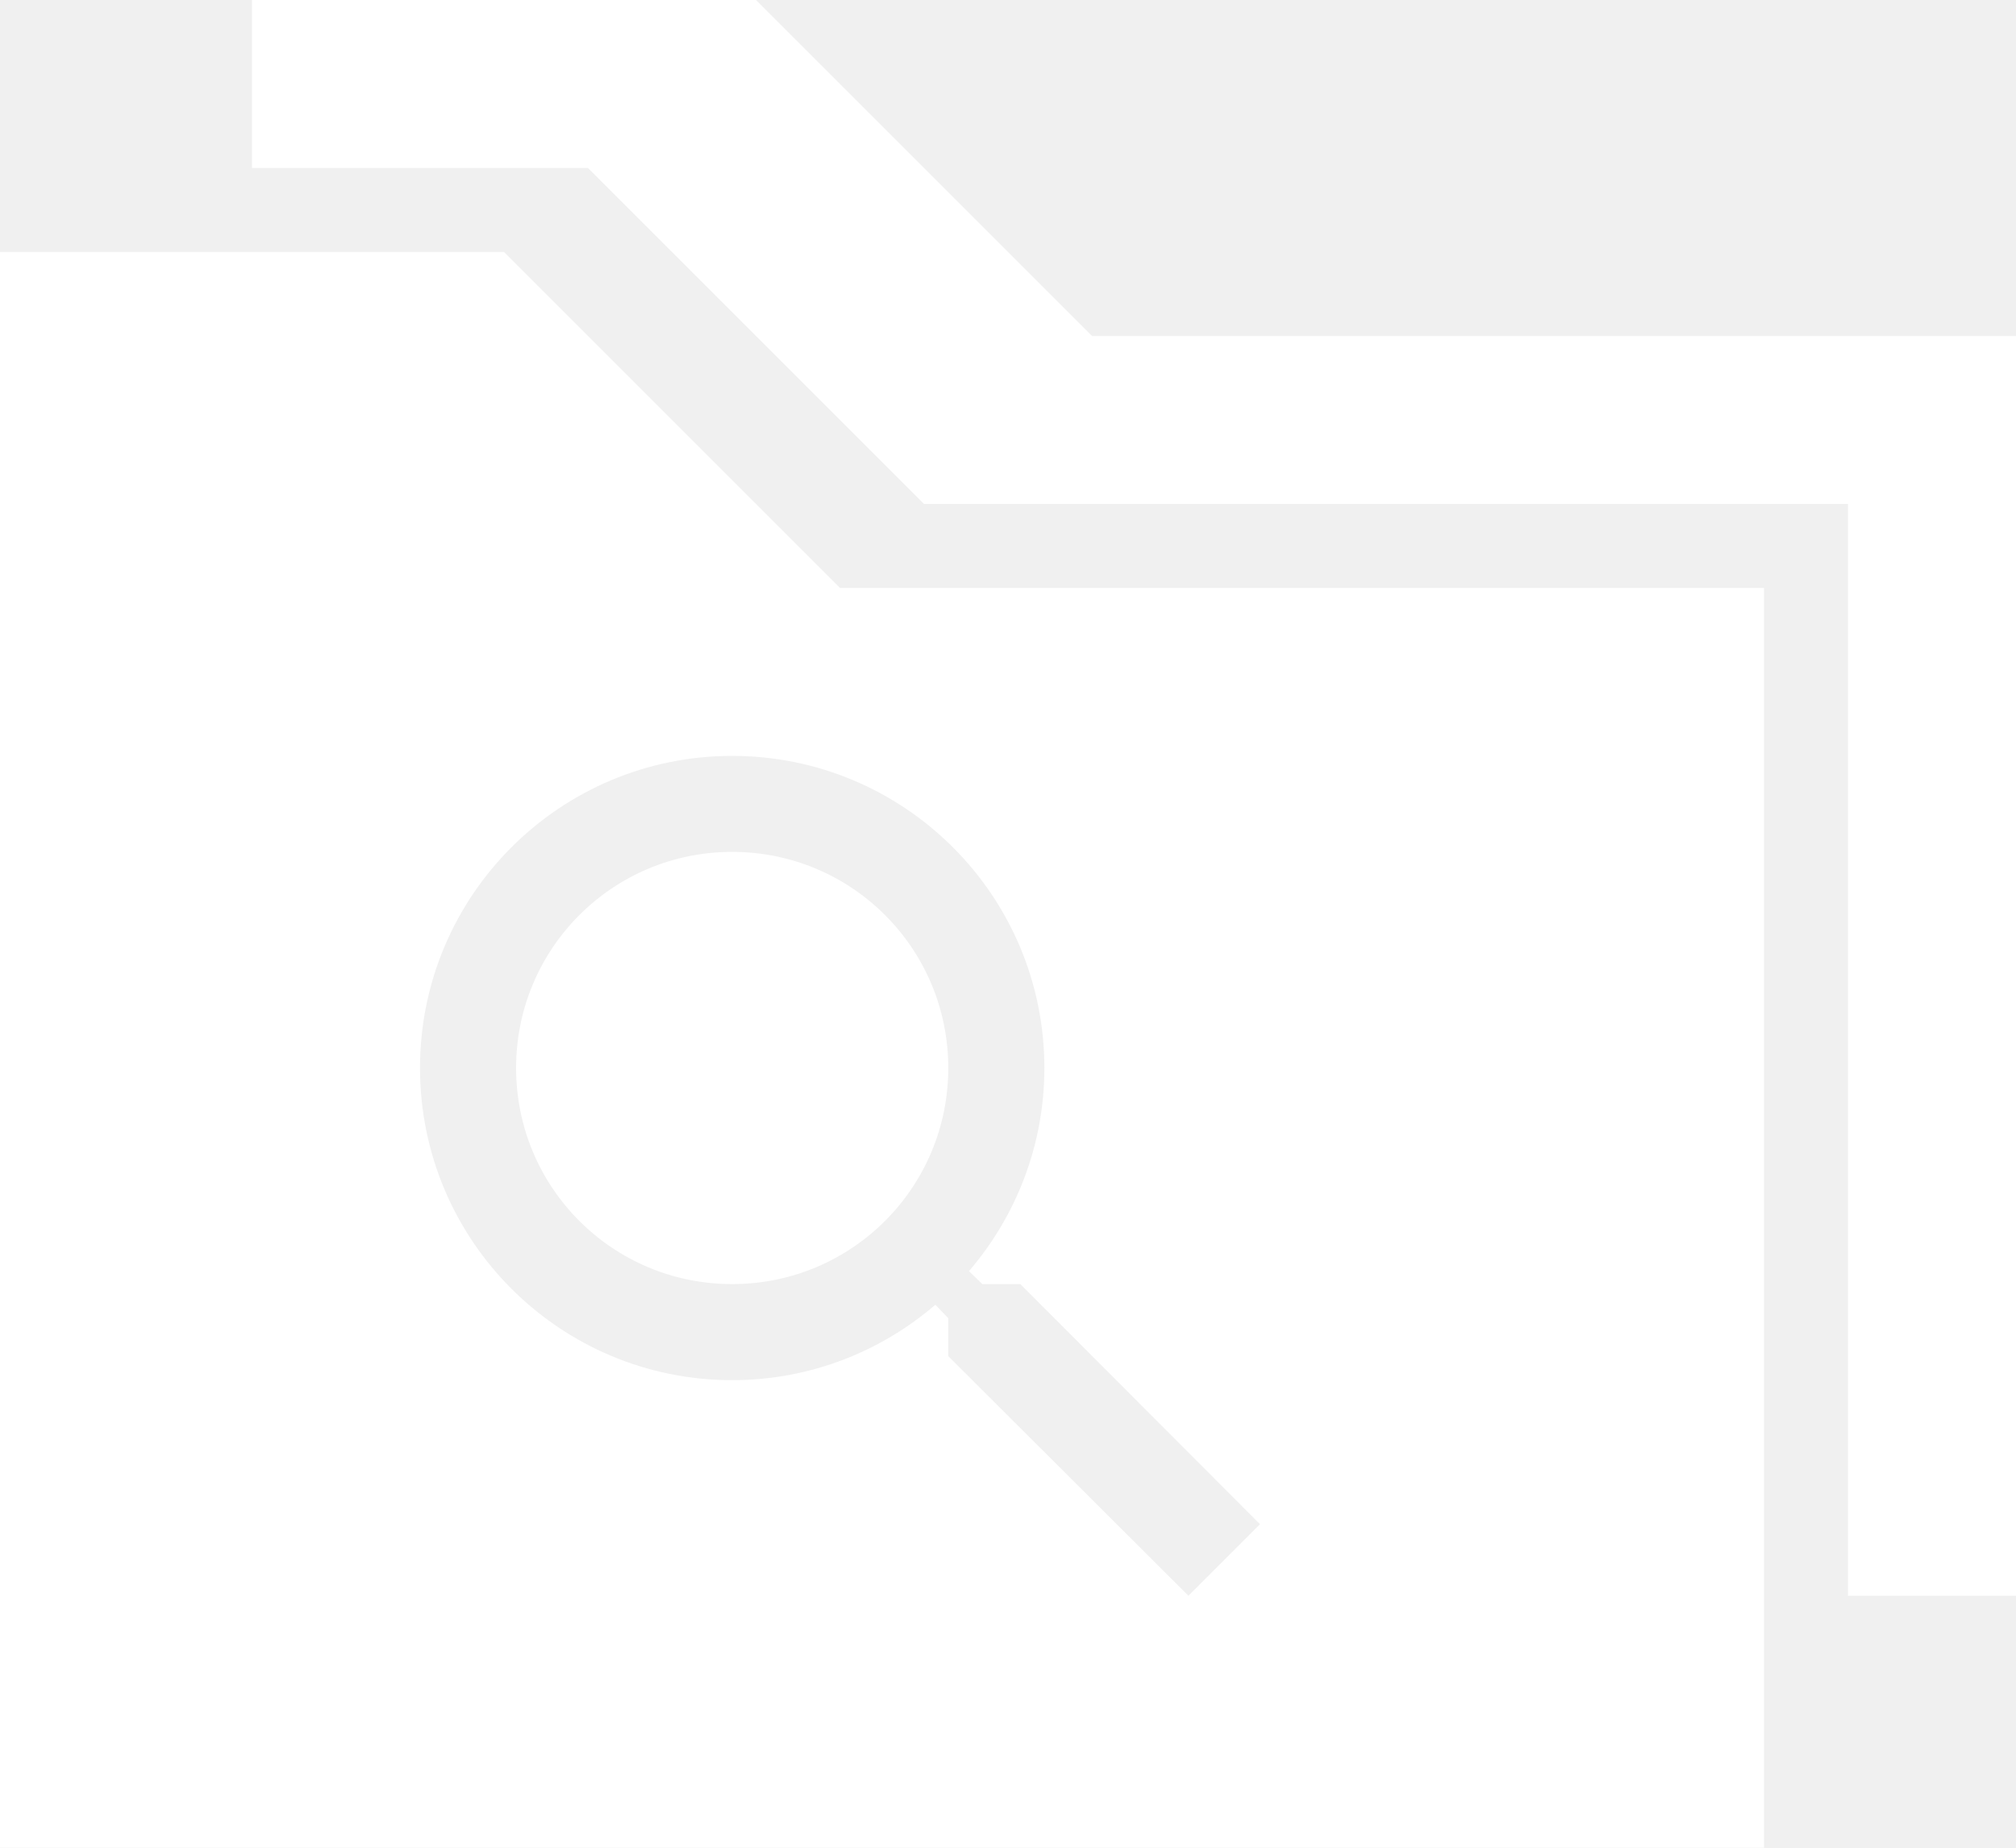
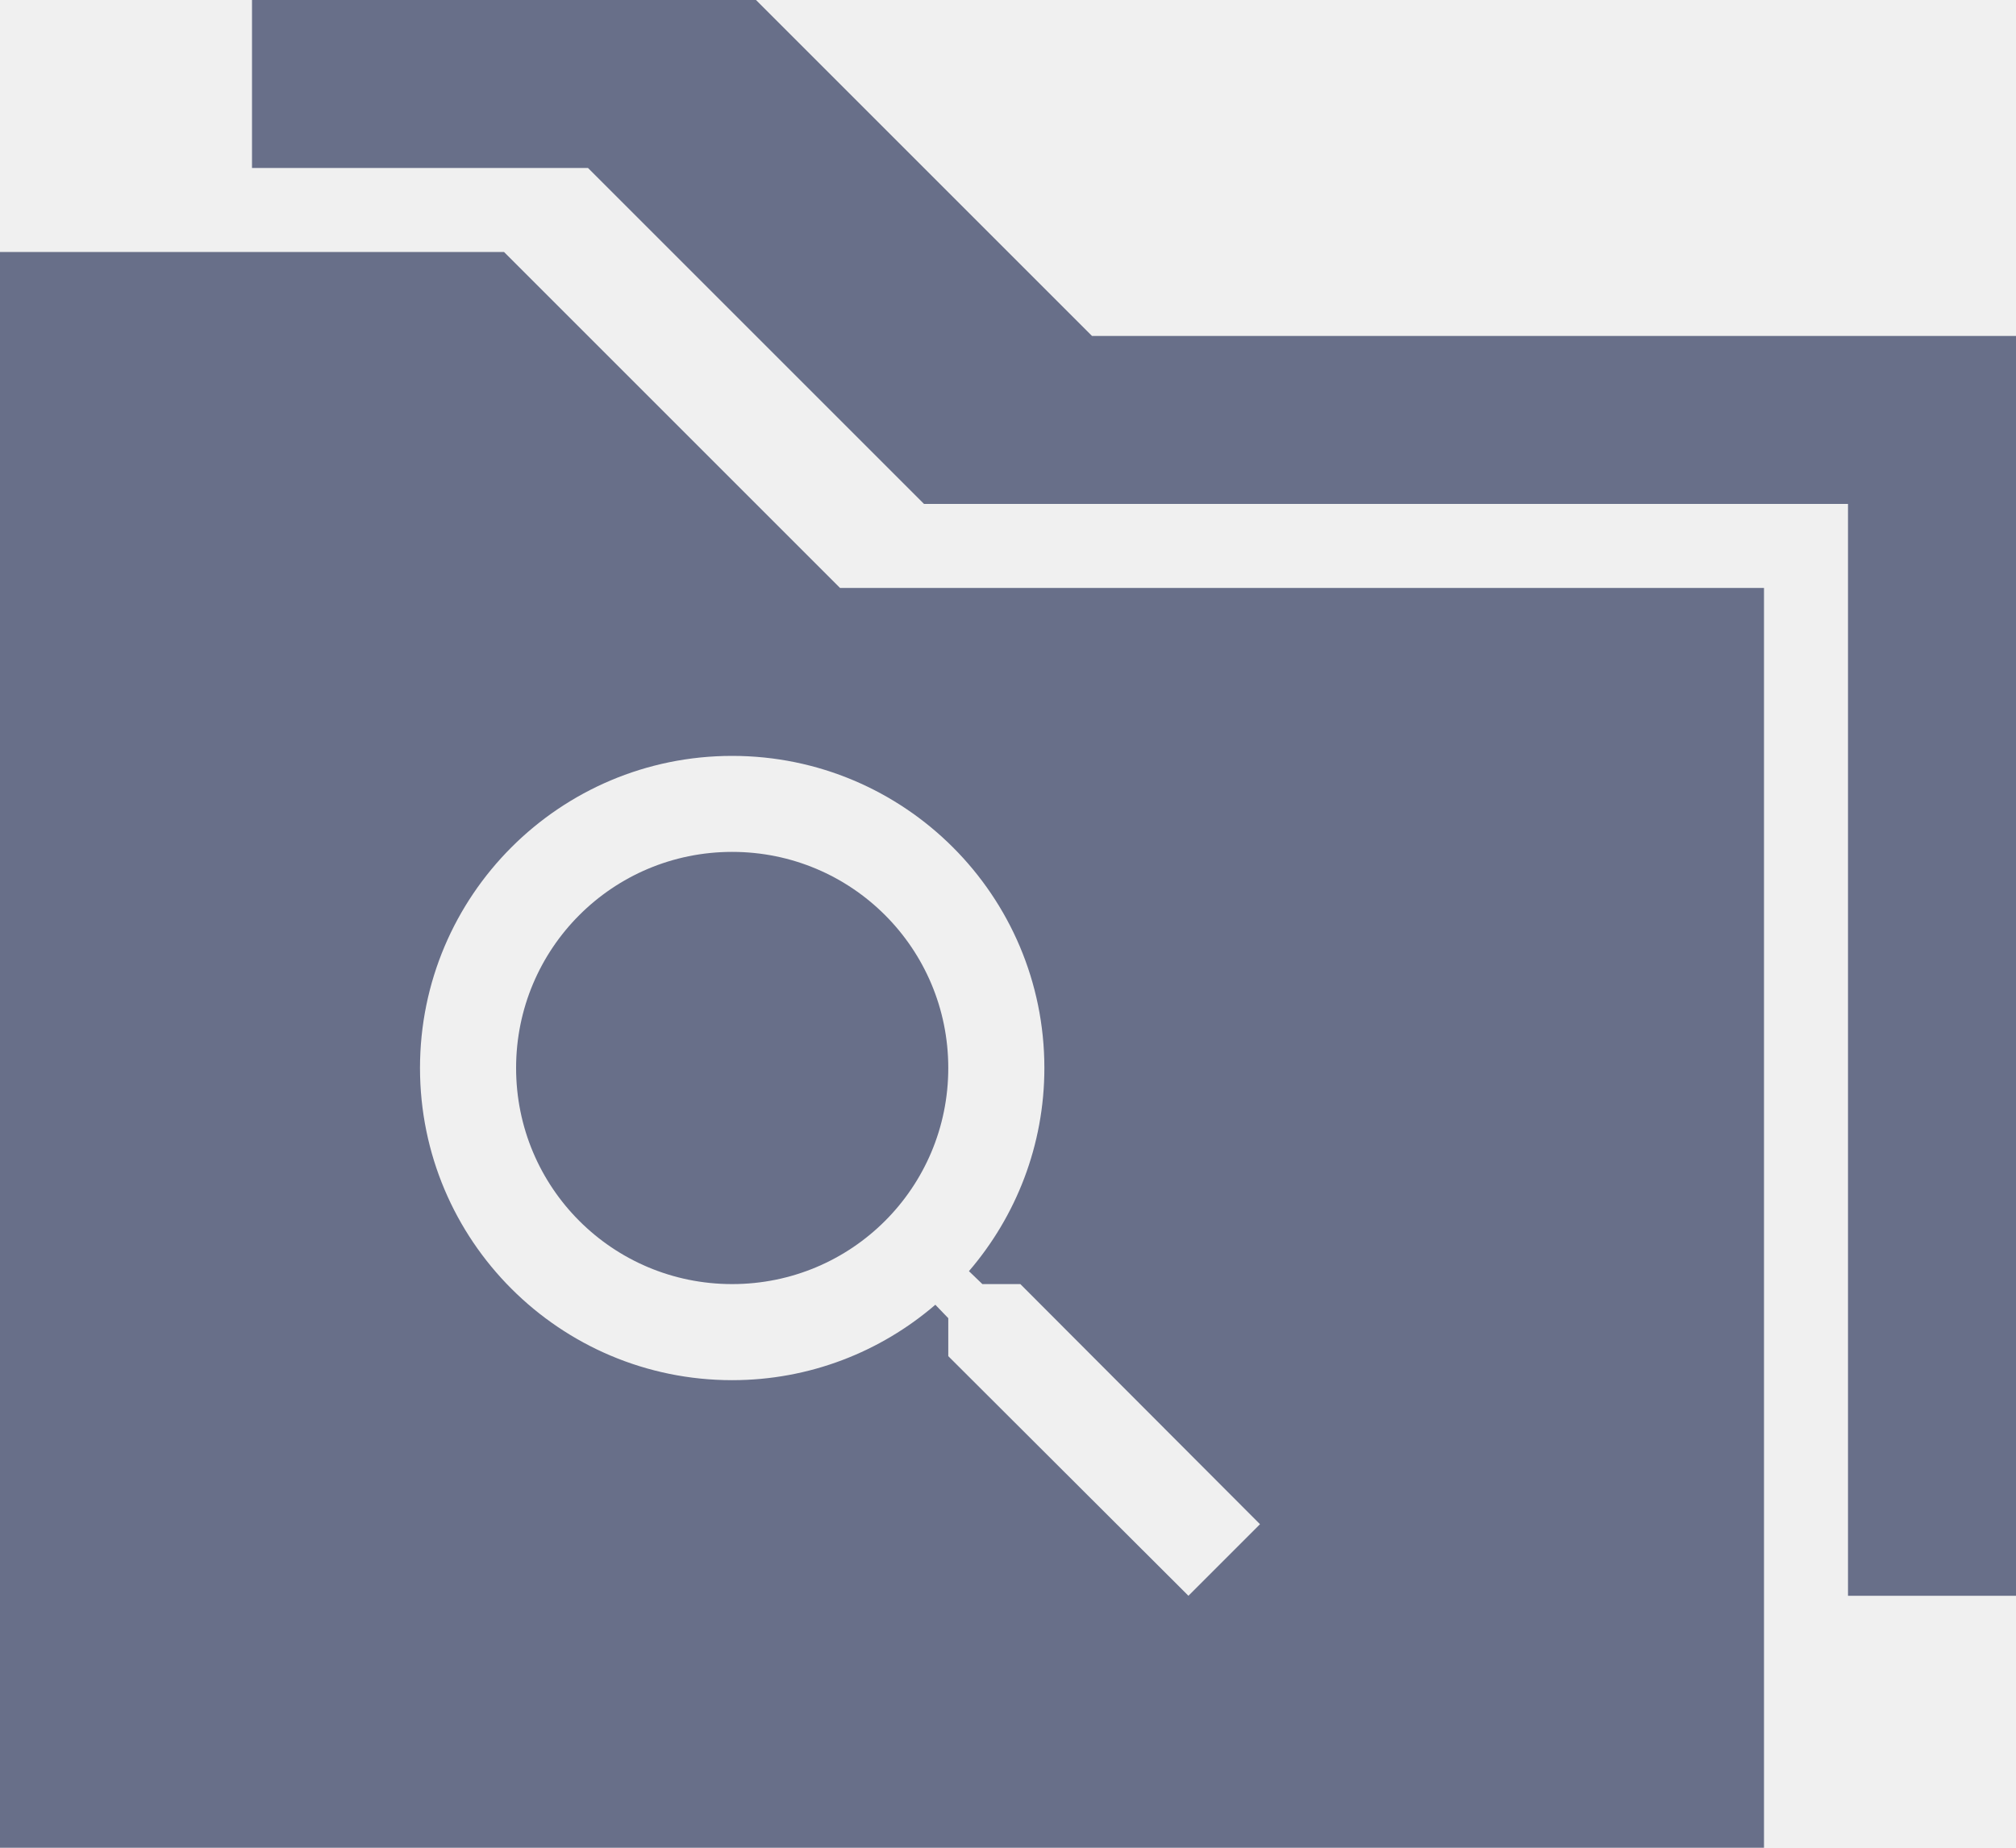
<svg xmlns="http://www.w3.org/2000/svg" width="24" height="22" viewBox="0 0 24 22" fill="none">
-   <path fill-rule="evenodd" clip-rule="evenodd" d="M9 0H3V2H7L11 6H22V19H24V4H13L9 0Z" fill="white" />
-   <path fill-rule="evenodd" clip-rule="evenodd" d="M6 3H0V22H21V7H10L6 3ZM11.695 15.289H12.147L15 18.148L14.148 19L11.289 16.147V15.695L11.135 15.535C10.483 16.096 9.637 16.433 8.716 16.433C6.664 16.433 5 14.769 5 12.716C5 10.664 6.664 9 8.716 9C10.769 9 12.433 10.664 12.433 12.716C12.433 13.637 12.095 14.483 11.535 15.135L11.695 15.289ZM6.144 12.716C6.144 14.14 7.293 15.289 8.716 15.289C10.14 15.289 11.289 14.14 11.289 12.716C11.289 11.293 10.14 10.143 8.716 10.143C7.293 10.143 6.144 11.293 6.144 12.716Z" fill="white" />
+   <path fill-rule="evenodd" clip-rule="evenodd" d="M9 0H3V2H7L11 6H22V19H24V4H13L9 0Z" fill="#686F89" />
+   <path fill-rule="evenodd" clip-rule="evenodd" d="M6 3H0V22H21V7H10L6 3ZM11.695 15.289H12.147L15 18.148L14.148 19L11.289 16.147V15.695L11.135 15.535C10.483 16.096 9.637 16.433 8.716 16.433C6.664 16.433 5 14.769 5 12.716C5 10.664 6.664 9 8.716 9C10.769 9 12.433 10.664 12.433 12.716C12.433 13.637 12.095 14.483 11.535 15.135L11.695 15.289ZM6.144 12.716C6.144 14.14 7.293 15.289 8.716 15.289C10.14 15.289 11.289 14.14 11.289 12.716C11.289 11.293 10.14 10.143 8.716 10.143C7.293 10.143 6.144 11.293 6.144 12.716Z" fill="#686F89" />
</svg>
